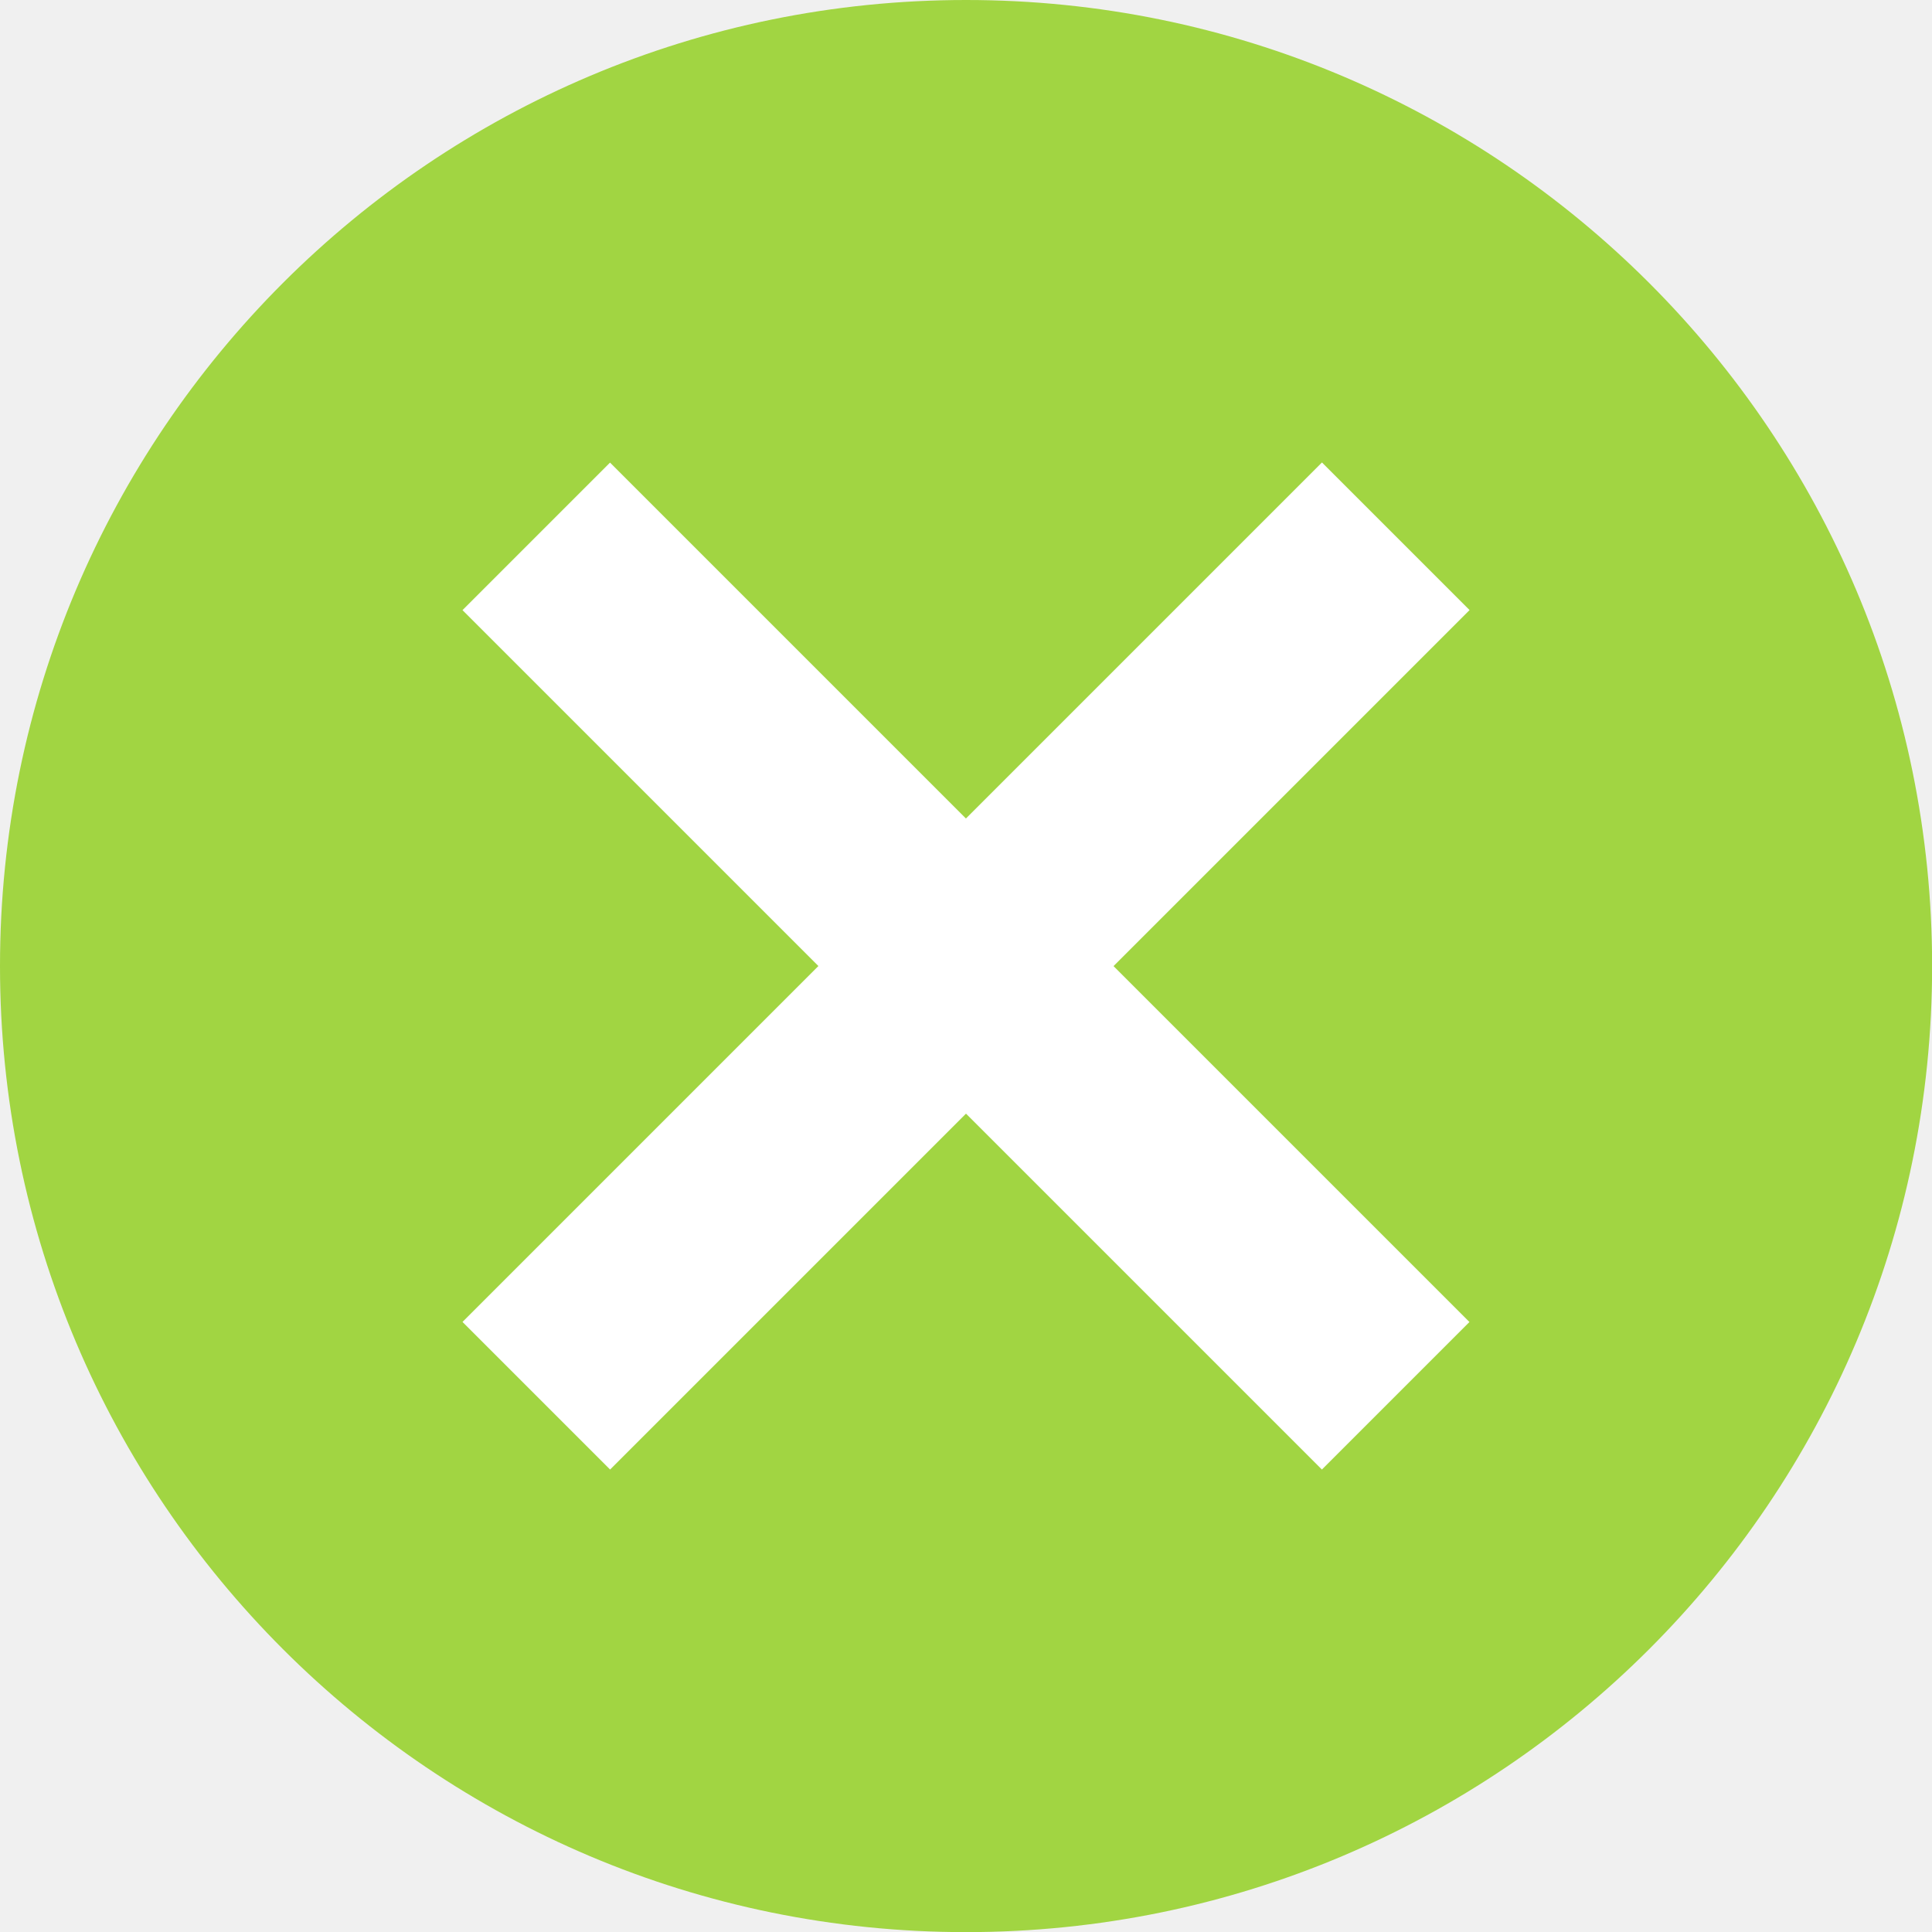
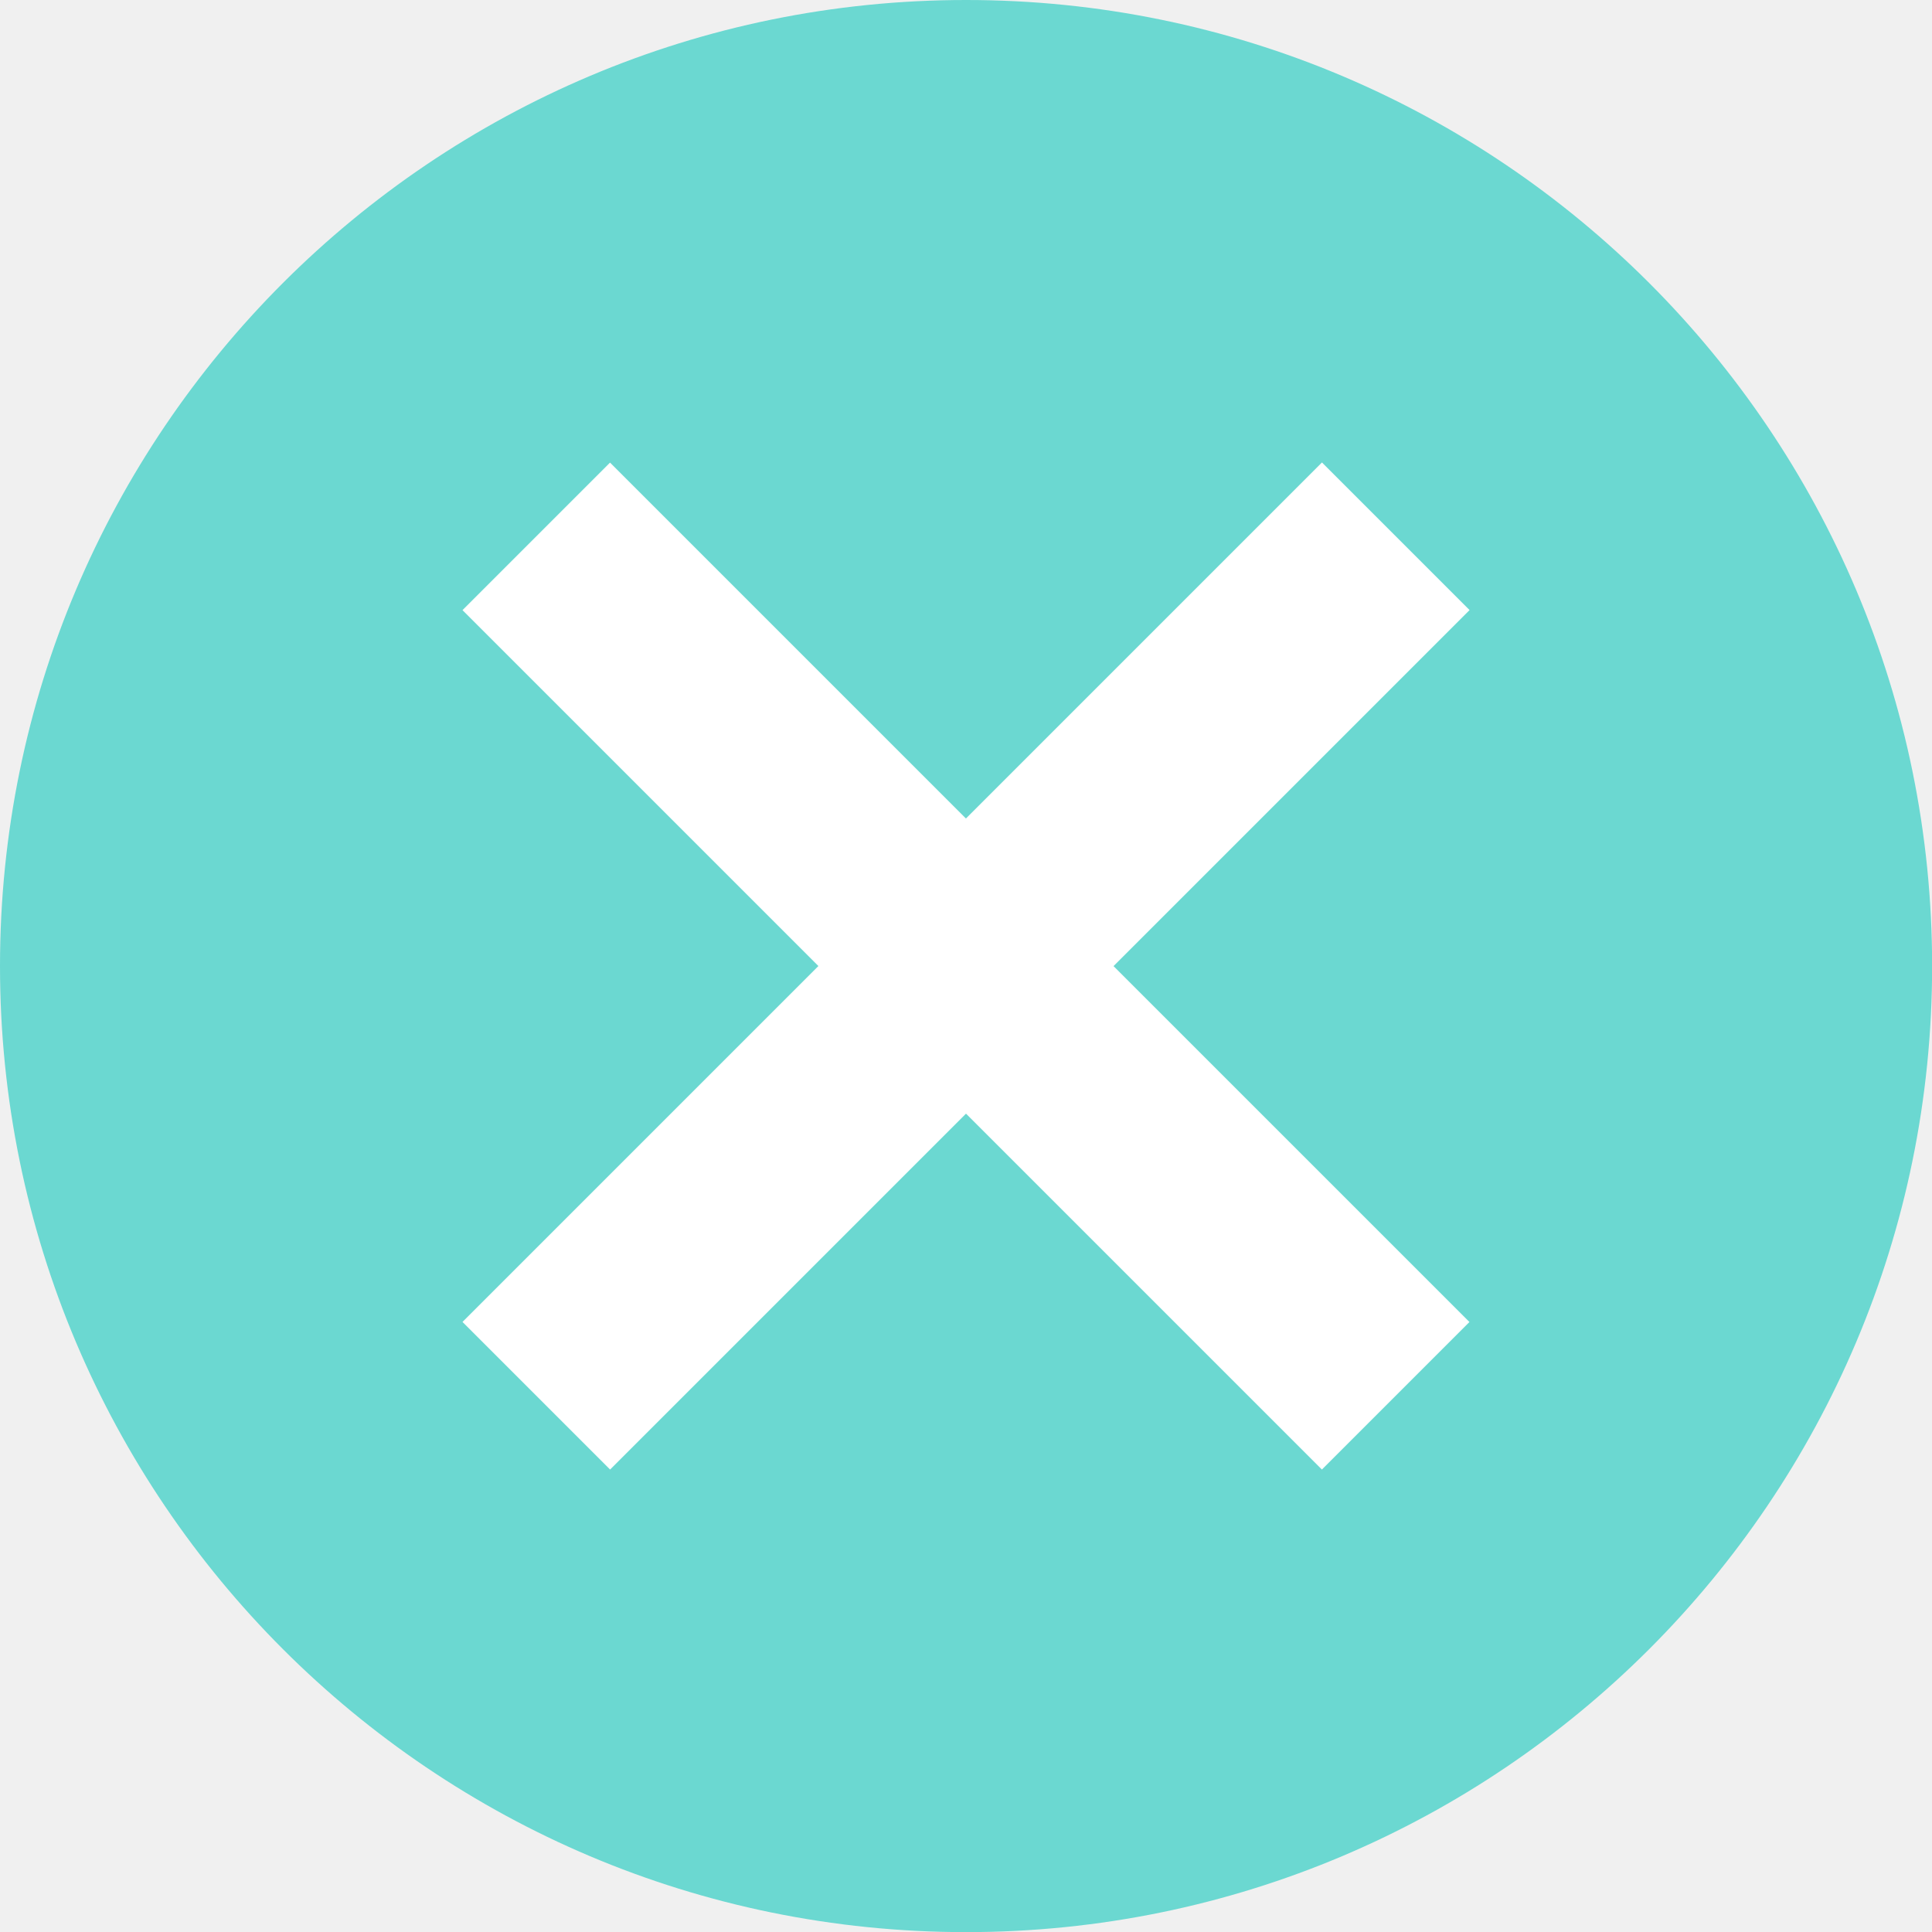
<svg xmlns="http://www.w3.org/2000/svg" width="60" height="60" viewBox="0 0 15.875 15.875" version="1.1" id="svg1">
  <defs id="defs1">
    <filter style="color-interpolation-filters:sRGB" id="filter24-8" x="-8.7762353e-05" y="-8.3266765e-05" width="1" height="1">
      <feGaussianBlur stdDeviation="0" id="feGaussianBlur24-0" />
    </filter>
+     <filter style="color-interpolation-filters:sRGB" id="filter24-8-6" x="-8.7767791e-05" y="-9.6689686e-05" width="1" height="1">
+       <feGaussianBlur stdDeviation="0" id="feGaussianBlur24-0-5" />
+     </filter>
  </defs>
  <g id="layer1">
-     <circle style="fill:#a1d542;fill-opacity:1;stroke:#ffffff;stroke-width:0;stroke-linecap:round" id="path8" cx="7.938" cy="7.938" r="7.938" />
+     <circle style="fill:#6bd8d1;fill-opacity:1;stroke:#ffffff;stroke-width:0;stroke-linecap:round" id="path8" cx="7.938" cy="7.938" r="7.938" />
    <path id="rect23-5" style="fill:#ffffff;fill-opacity:1;stroke:#ffffff;stroke-width:0;stroke-linecap:round;stroke-dasharray:none;stroke-opacity:1;filter:url(#filter24-8)" d="M 84.196 -0.487 L 83.075 -0.487 L 83.075 2.363 L 80.371 2.363 L 80.371 3.545 L 83.075 3.545 L 83.075 6.395 L 84.196 6.395 L 84.196 3.545 L 86.901 3.545 L 86.901 2.363 L 84.196 2.363 L 84.196 -0.487 z " transform="matrix(1.081498,-1.081498,1.026099,1.026099,-85.54546,95.35863)" />
+     <circle style="fill:#ace9e5;fill-opacity:1;stroke:#ffffff;stroke-width:0;stroke-linecap:round" id="path8-7" cx="24.606" cy="8.731" r="7.938" />
+     <g id="g24-2" style="fill:#ffffff;stroke-width:0.922;filter:url(#filter24-8-6)" transform="matrix(1.053994,0,0,1.11719,-63.54551,2.78045)">
+       <rect style="opacity:1;fill:#ffffff;fill-opacity:1;stroke:#ffffff;stroke-width:0;stroke-linecap:round;stroke-dasharray:none;stroke-opacity:1" id="rect23-5-6" width="6.53" height="1.182" x="80.371" y="2.363" />
+       <rect style="opacity:1;fill:#ffffff;fill-opacity:1;stroke:#ffffff;stroke-width:0;stroke-linecap:round;stroke-dasharray:none;stroke-opacity:1" id="rect23-9-6" width="6.53" height="1.182" x="80.371" y="4.736" />
+       <rect style="opacity:1;fill:#ffffff;fill-opacity:1;stroke:#ffffff;stroke-width:0;stroke-linecap:round;stroke-dasharray:none;stroke-opacity:1" id="rect23-0-6" width="6.53" height="1.182" x="80.371" y="7.109" />
+     </g>
  </g>
</svg>
